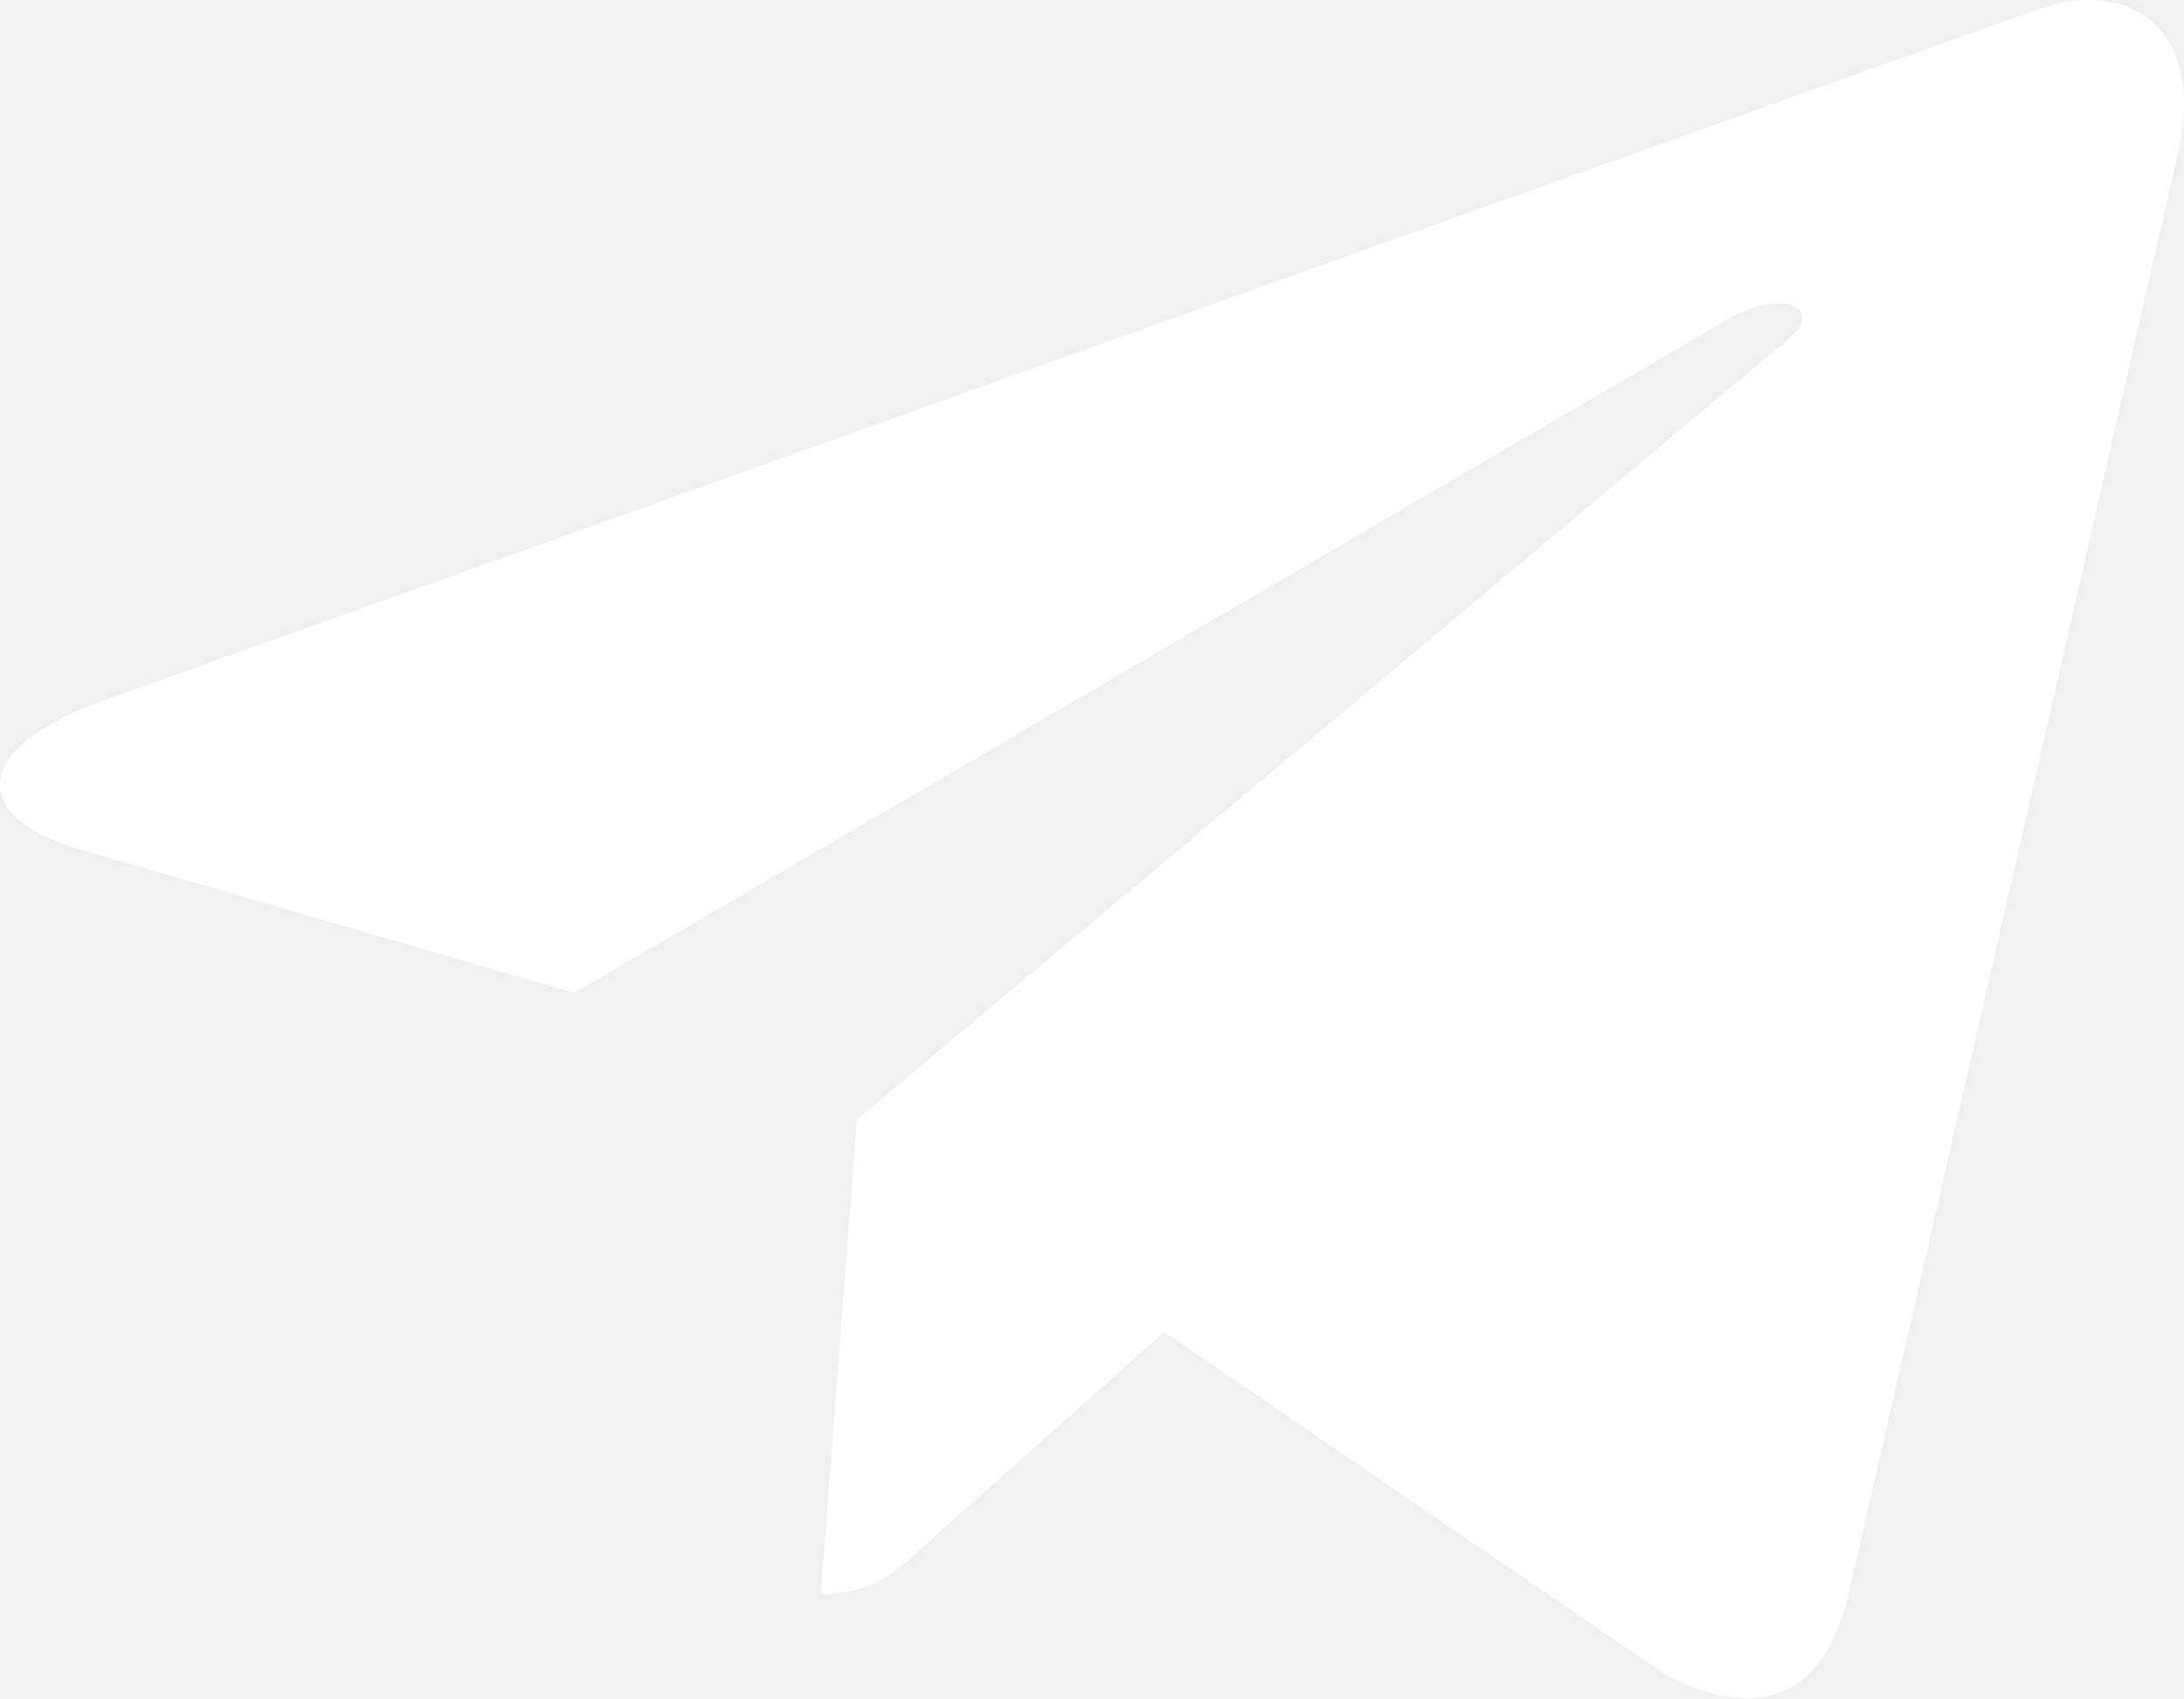
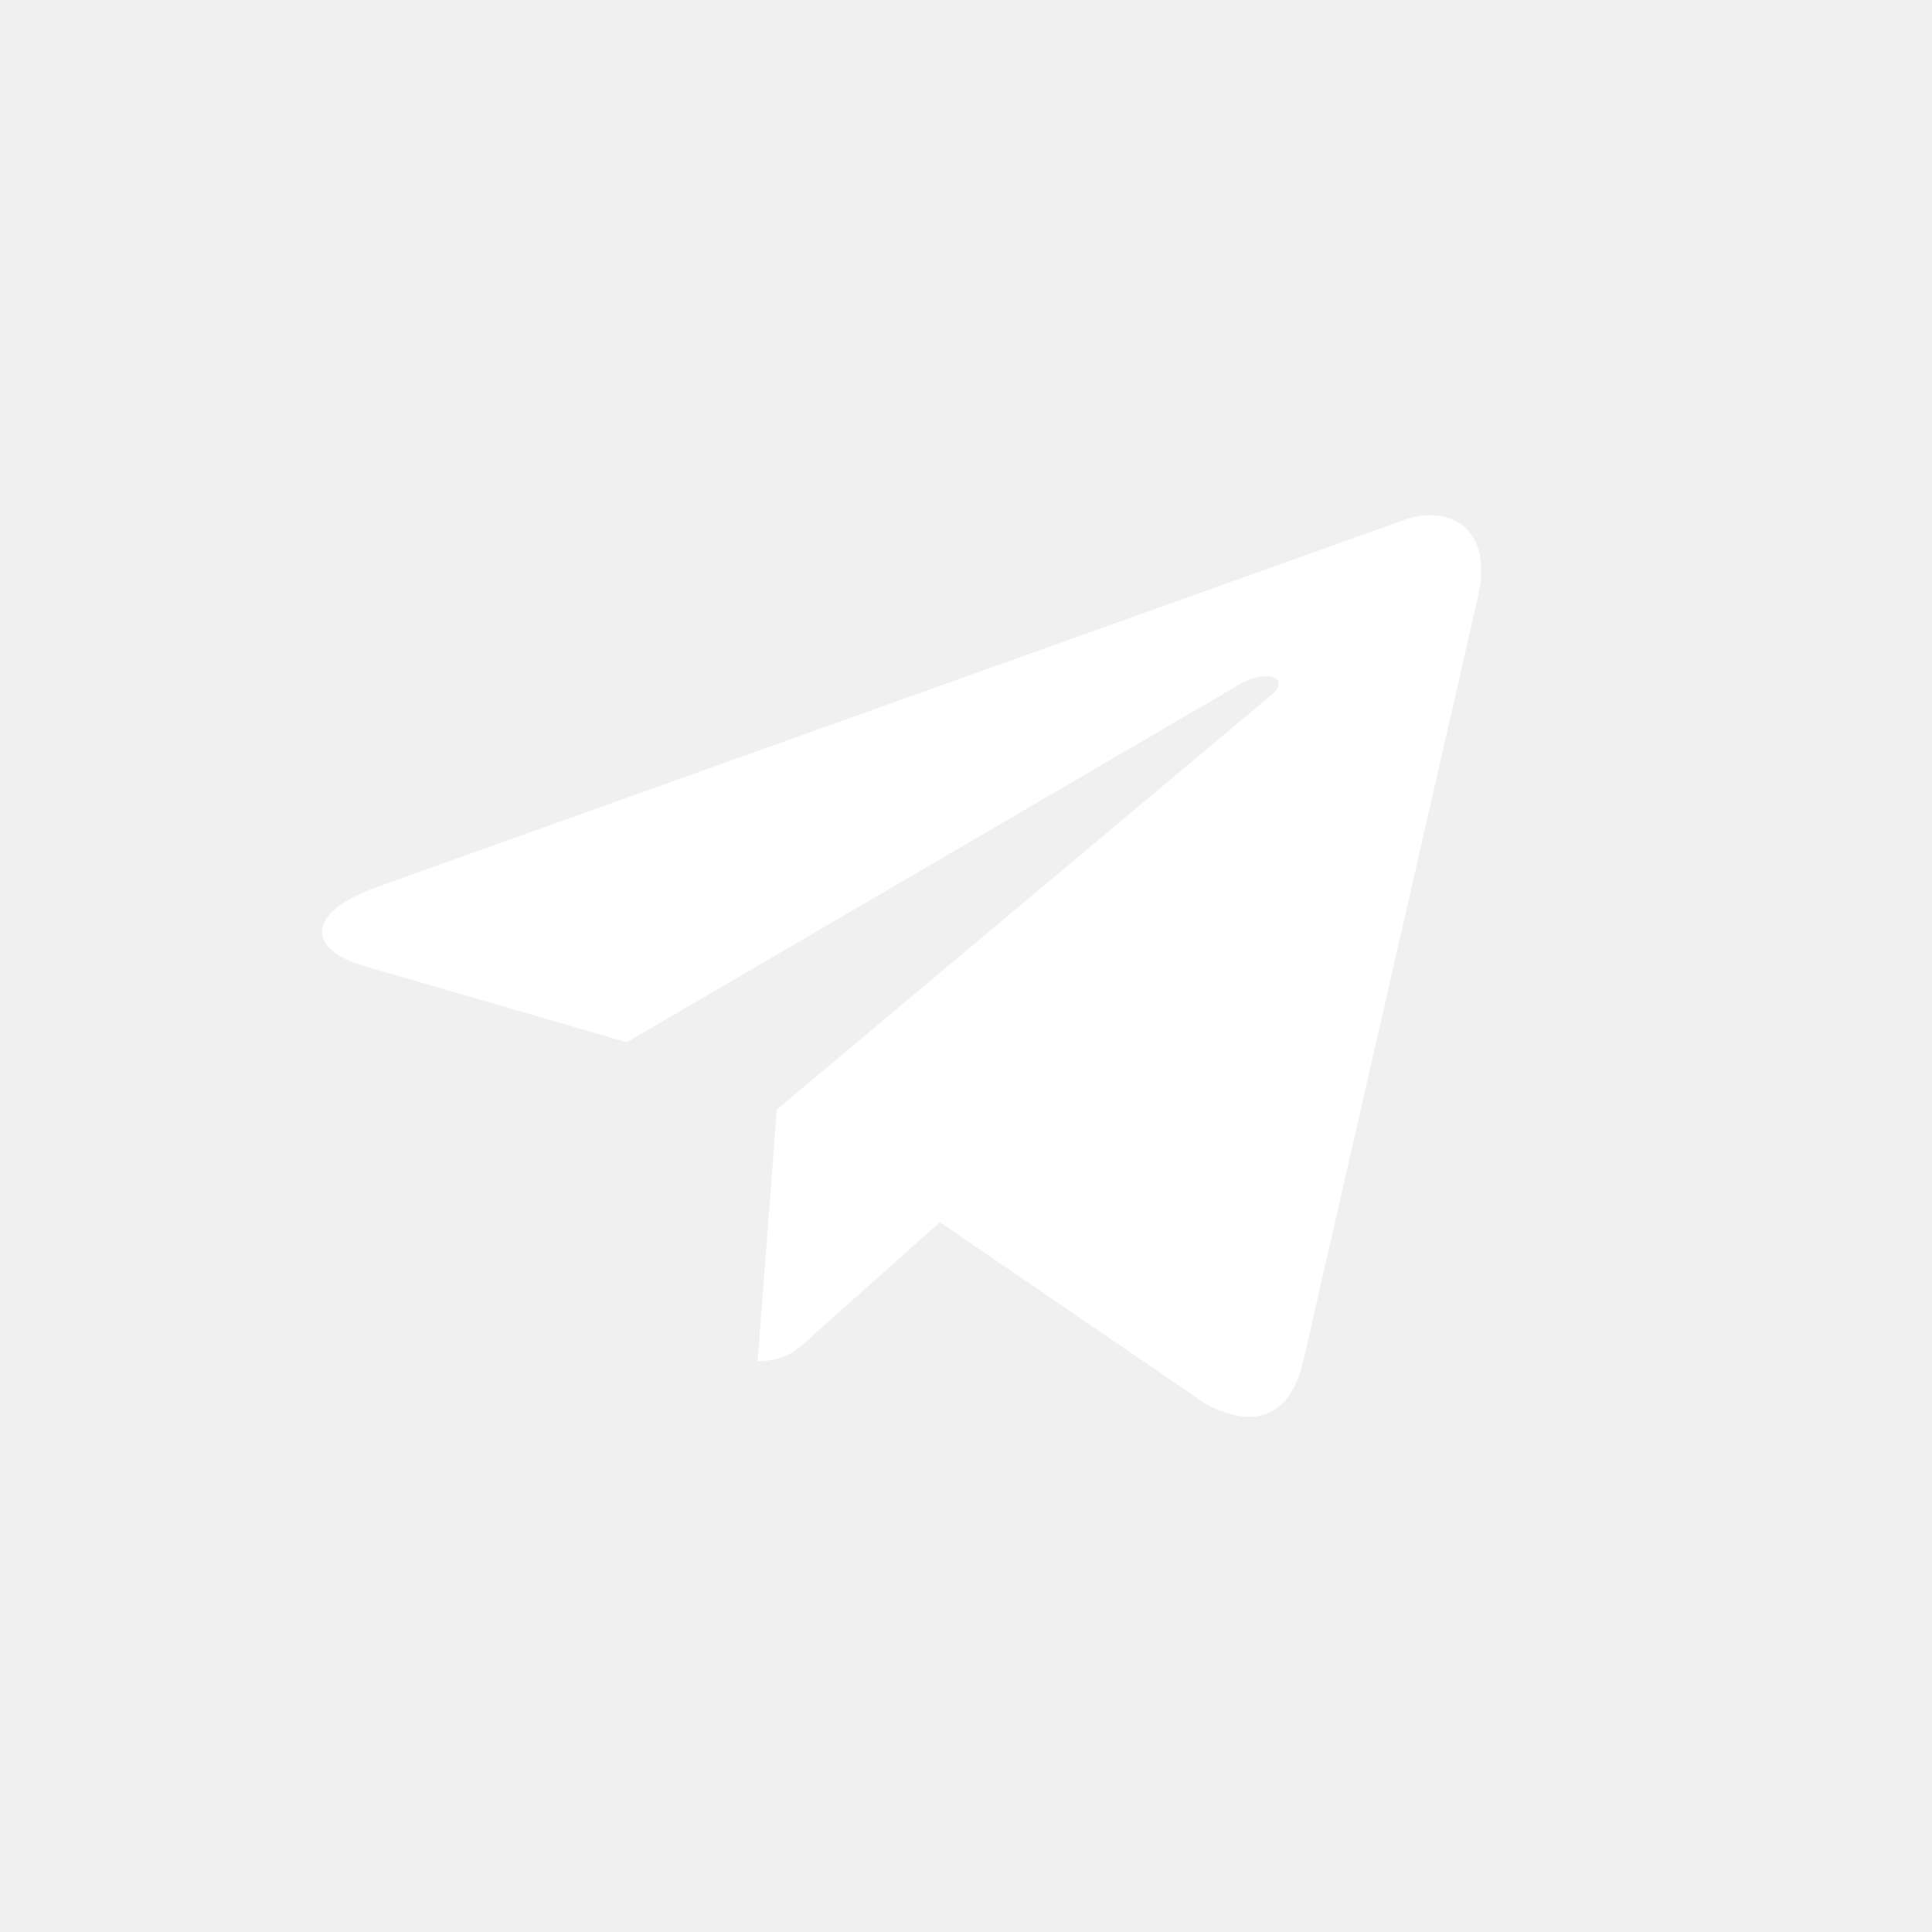
- <svg xmlns="http://www.w3.org/2000/svg" width="18" height="14" viewBox="0 0 18 14" fill="none">
-   <path d="M7.063 9.227L6.765 13.136C7.191 13.136 7.376 12.965 7.597 12.76L9.594 10.978L13.733 13.807C14.492 14.202 15.027 13.994 15.232 13.155L17.948 1.275L17.949 1.274C18.19 0.227 17.543 -0.182 16.803 0.074L0.836 5.78C-0.254 6.175 -0.238 6.742 0.65 6.999L4.733 8.184L14.215 2.646C14.662 2.37 15.067 2.523 14.733 2.799L7.063 9.227Z" fill="white" />
+ <svg xmlns="http://www.w3.org/2000/svg" width="30" height="30" viewBox="0 0 30 30" fill="none">
+   <path d="M12.063 17.227L11.765 21.136C12.191 21.136 12.376 20.965 12.597 20.76L14.594 18.978L18.733 21.807C19.492 22.202 20.027 21.994 20.232 21.155L22.948 9.275L22.949 9.274C23.19 8.227 22.543 7.818 21.803 8.074L5.836 13.78C4.746 14.175 4.762 14.742 5.65 14.999L9.733 16.184L19.215 10.646C19.662 10.37 20.067 10.523 19.733 10.799L12.063 17.227Z" fill="white" />
</svg>
